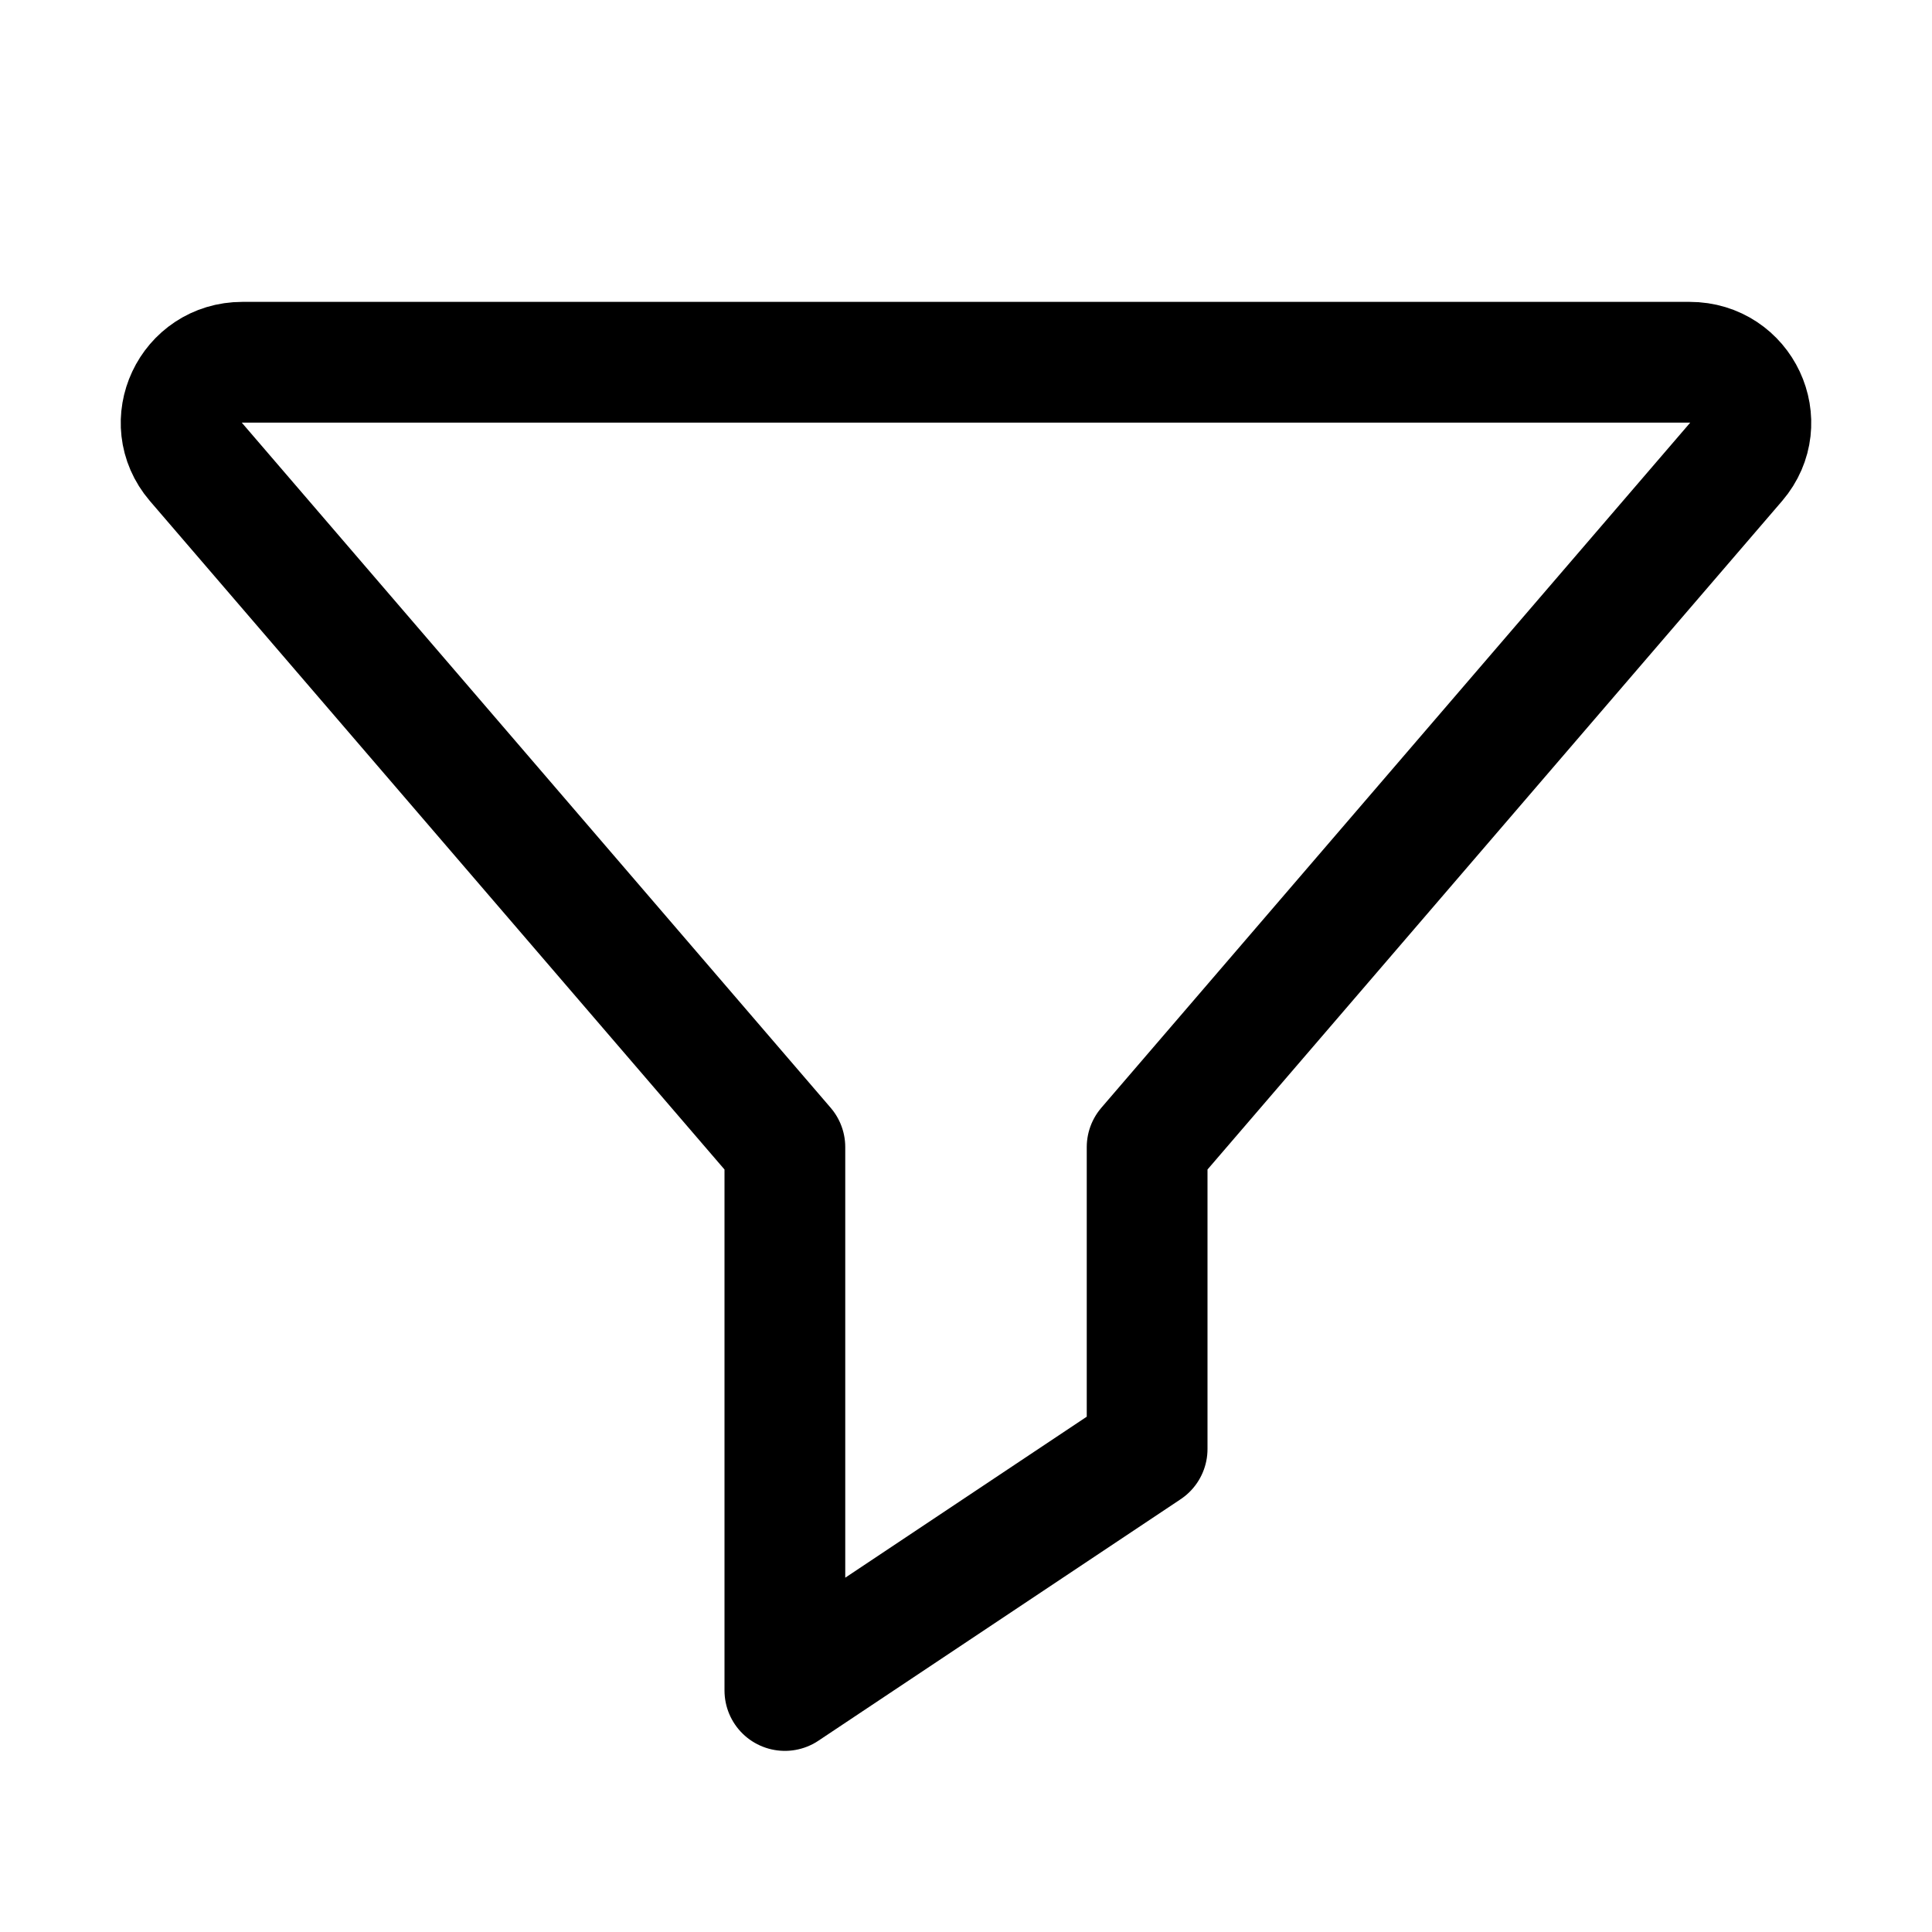
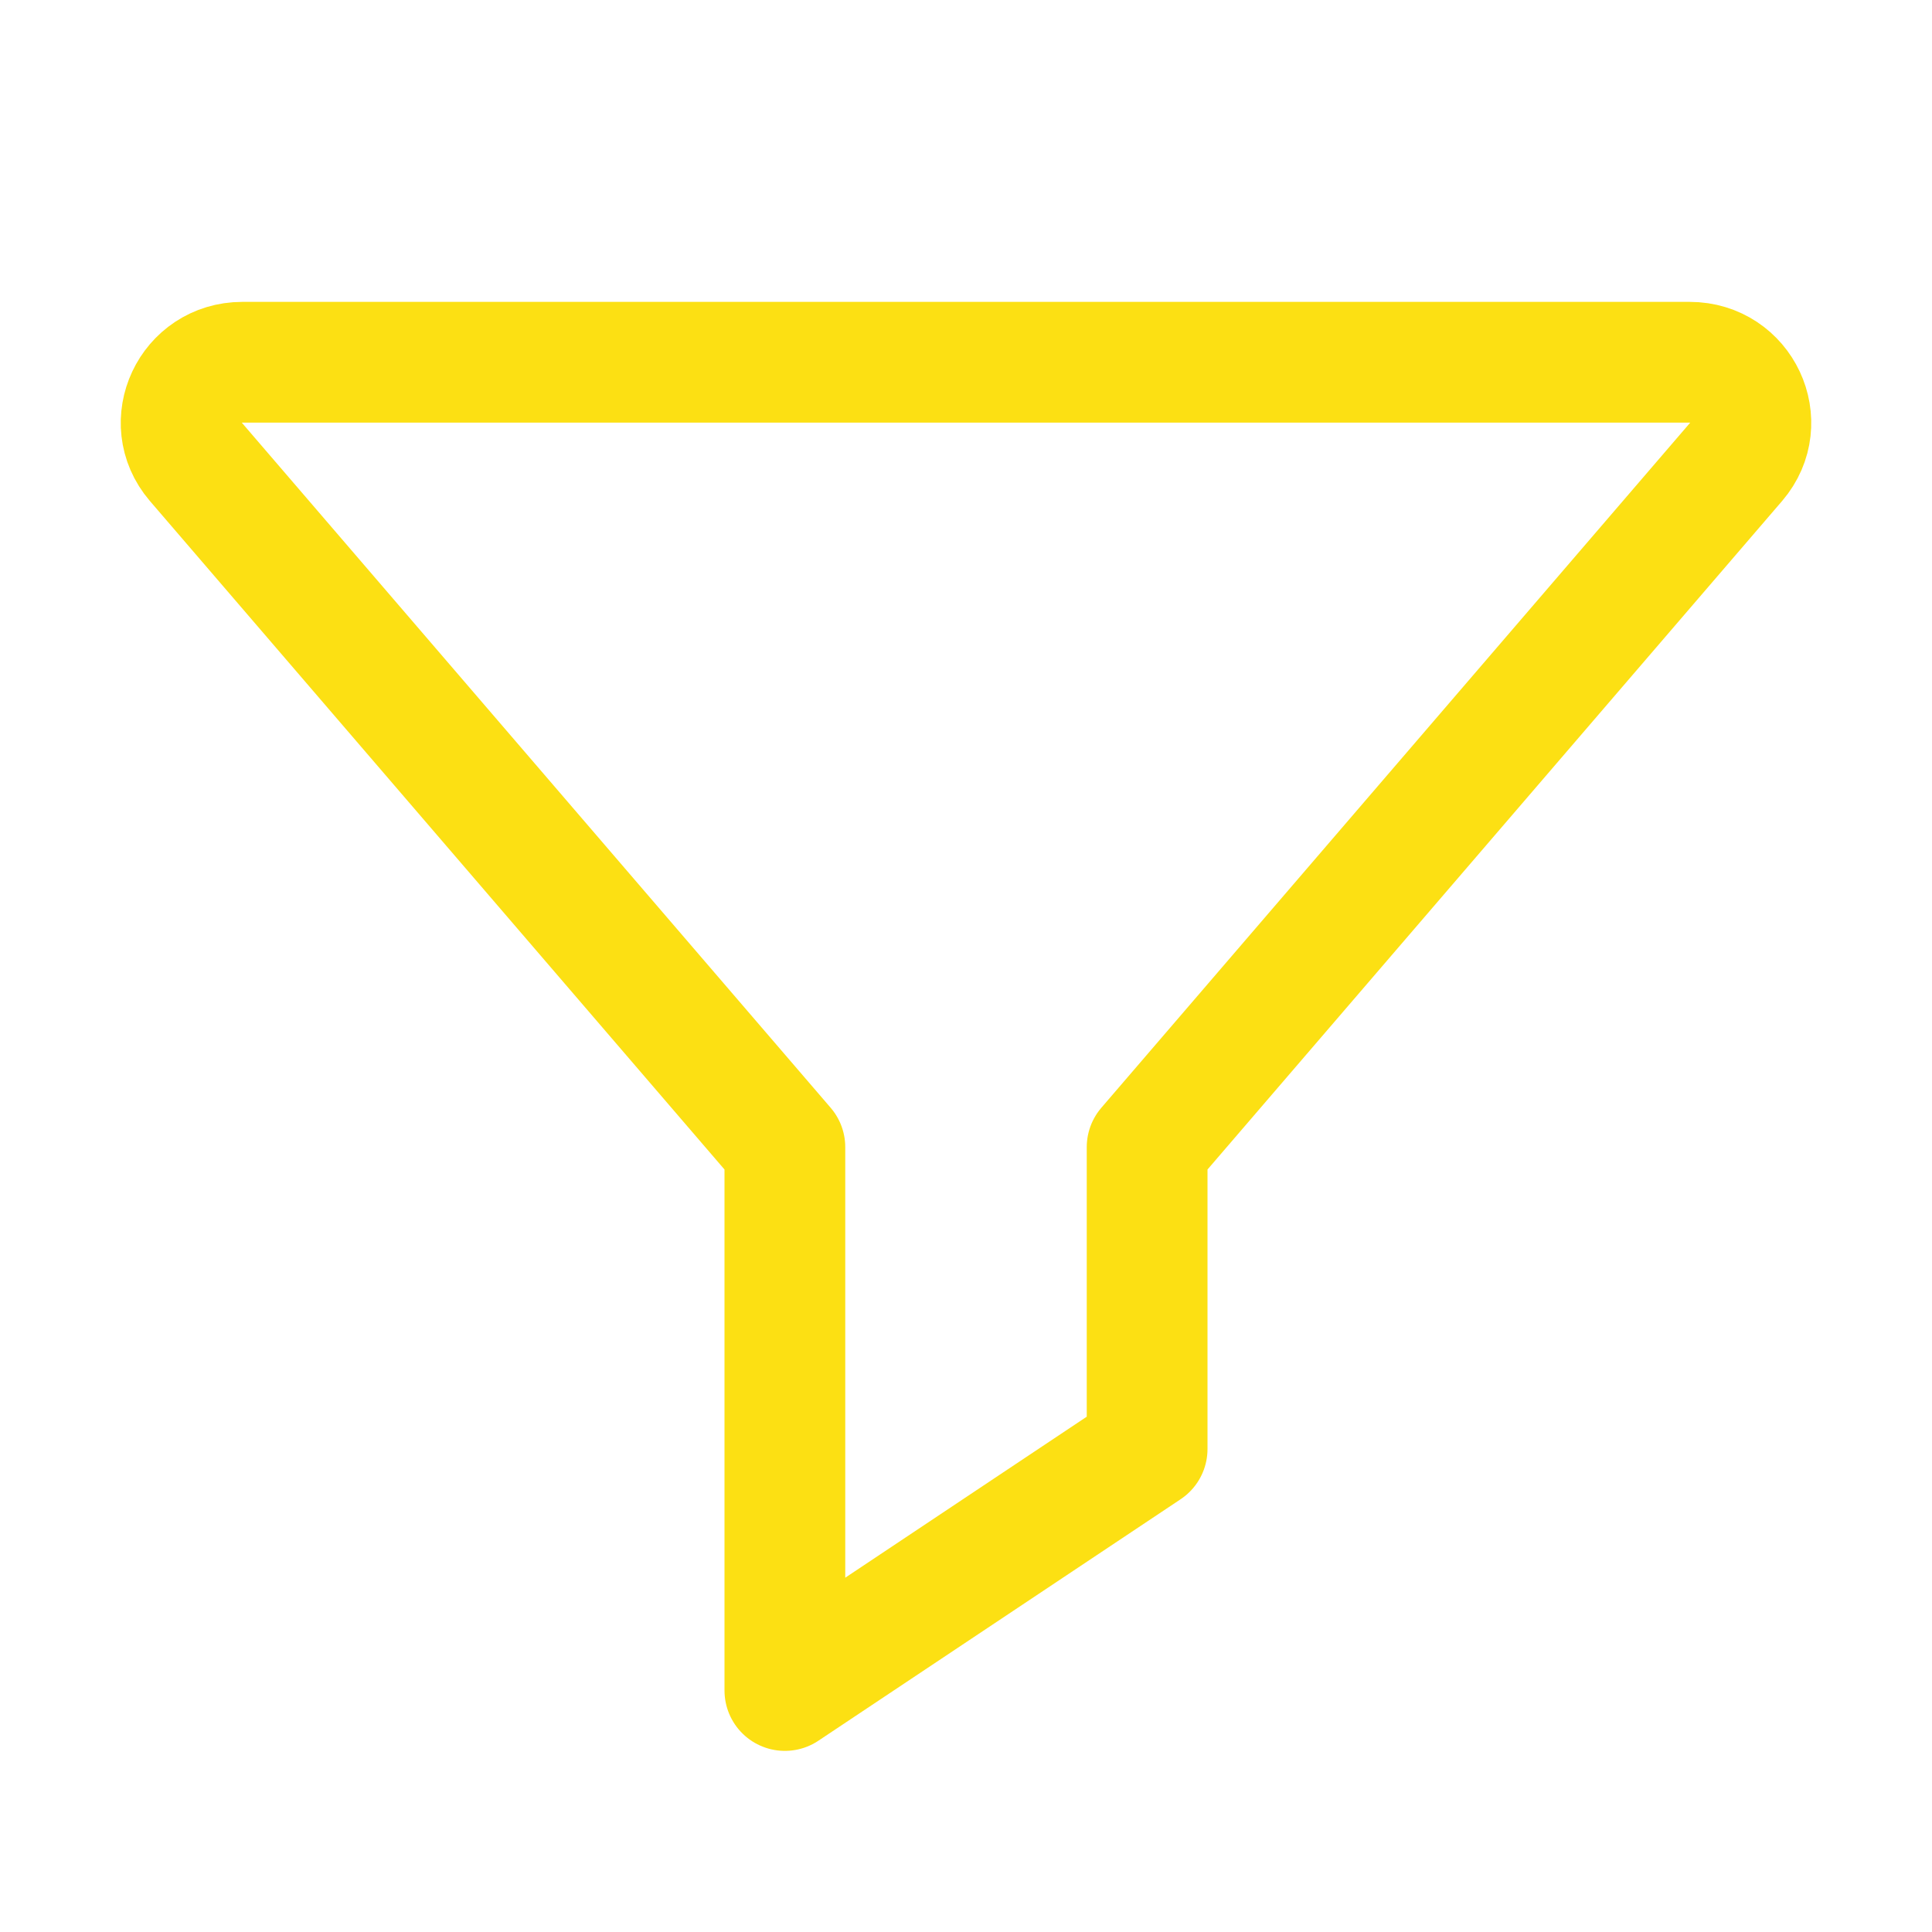
<svg xmlns="http://www.w3.org/2000/svg" enable-background="new 0 0 32 32" id="Editable-line" version="1.1" viewBox="0 0 32 32" xml:space="preserve">
-   <path d="  M3.241,7.646L13,19v9l6-4v-5l9.759-11.354C29.315,6.996,28.848,6,27.986,6H4.014C3.152,6,2.685,6.996,3.241,7.646z" fill="none" id="XMLID_6_" stroke="#000000" stroke-linecap="round" stroke-linejoin="round" stroke-miterlimit="10" stroke-width="2" />
+   <path d="M3.241,7.646L13,19v9l6-4v-5l9.759-11.354C29.315,6.996,28.848,6,27.986,6H4.014C3.152,6,2.685,6.996,3.241,7.646z" fill="none" stroke="#fce013" stroke-linecap="round" stroke-linejoin="round" stroke-miterlimit="10" stroke-width="2" id="XMLID_6_" />
</svg>
